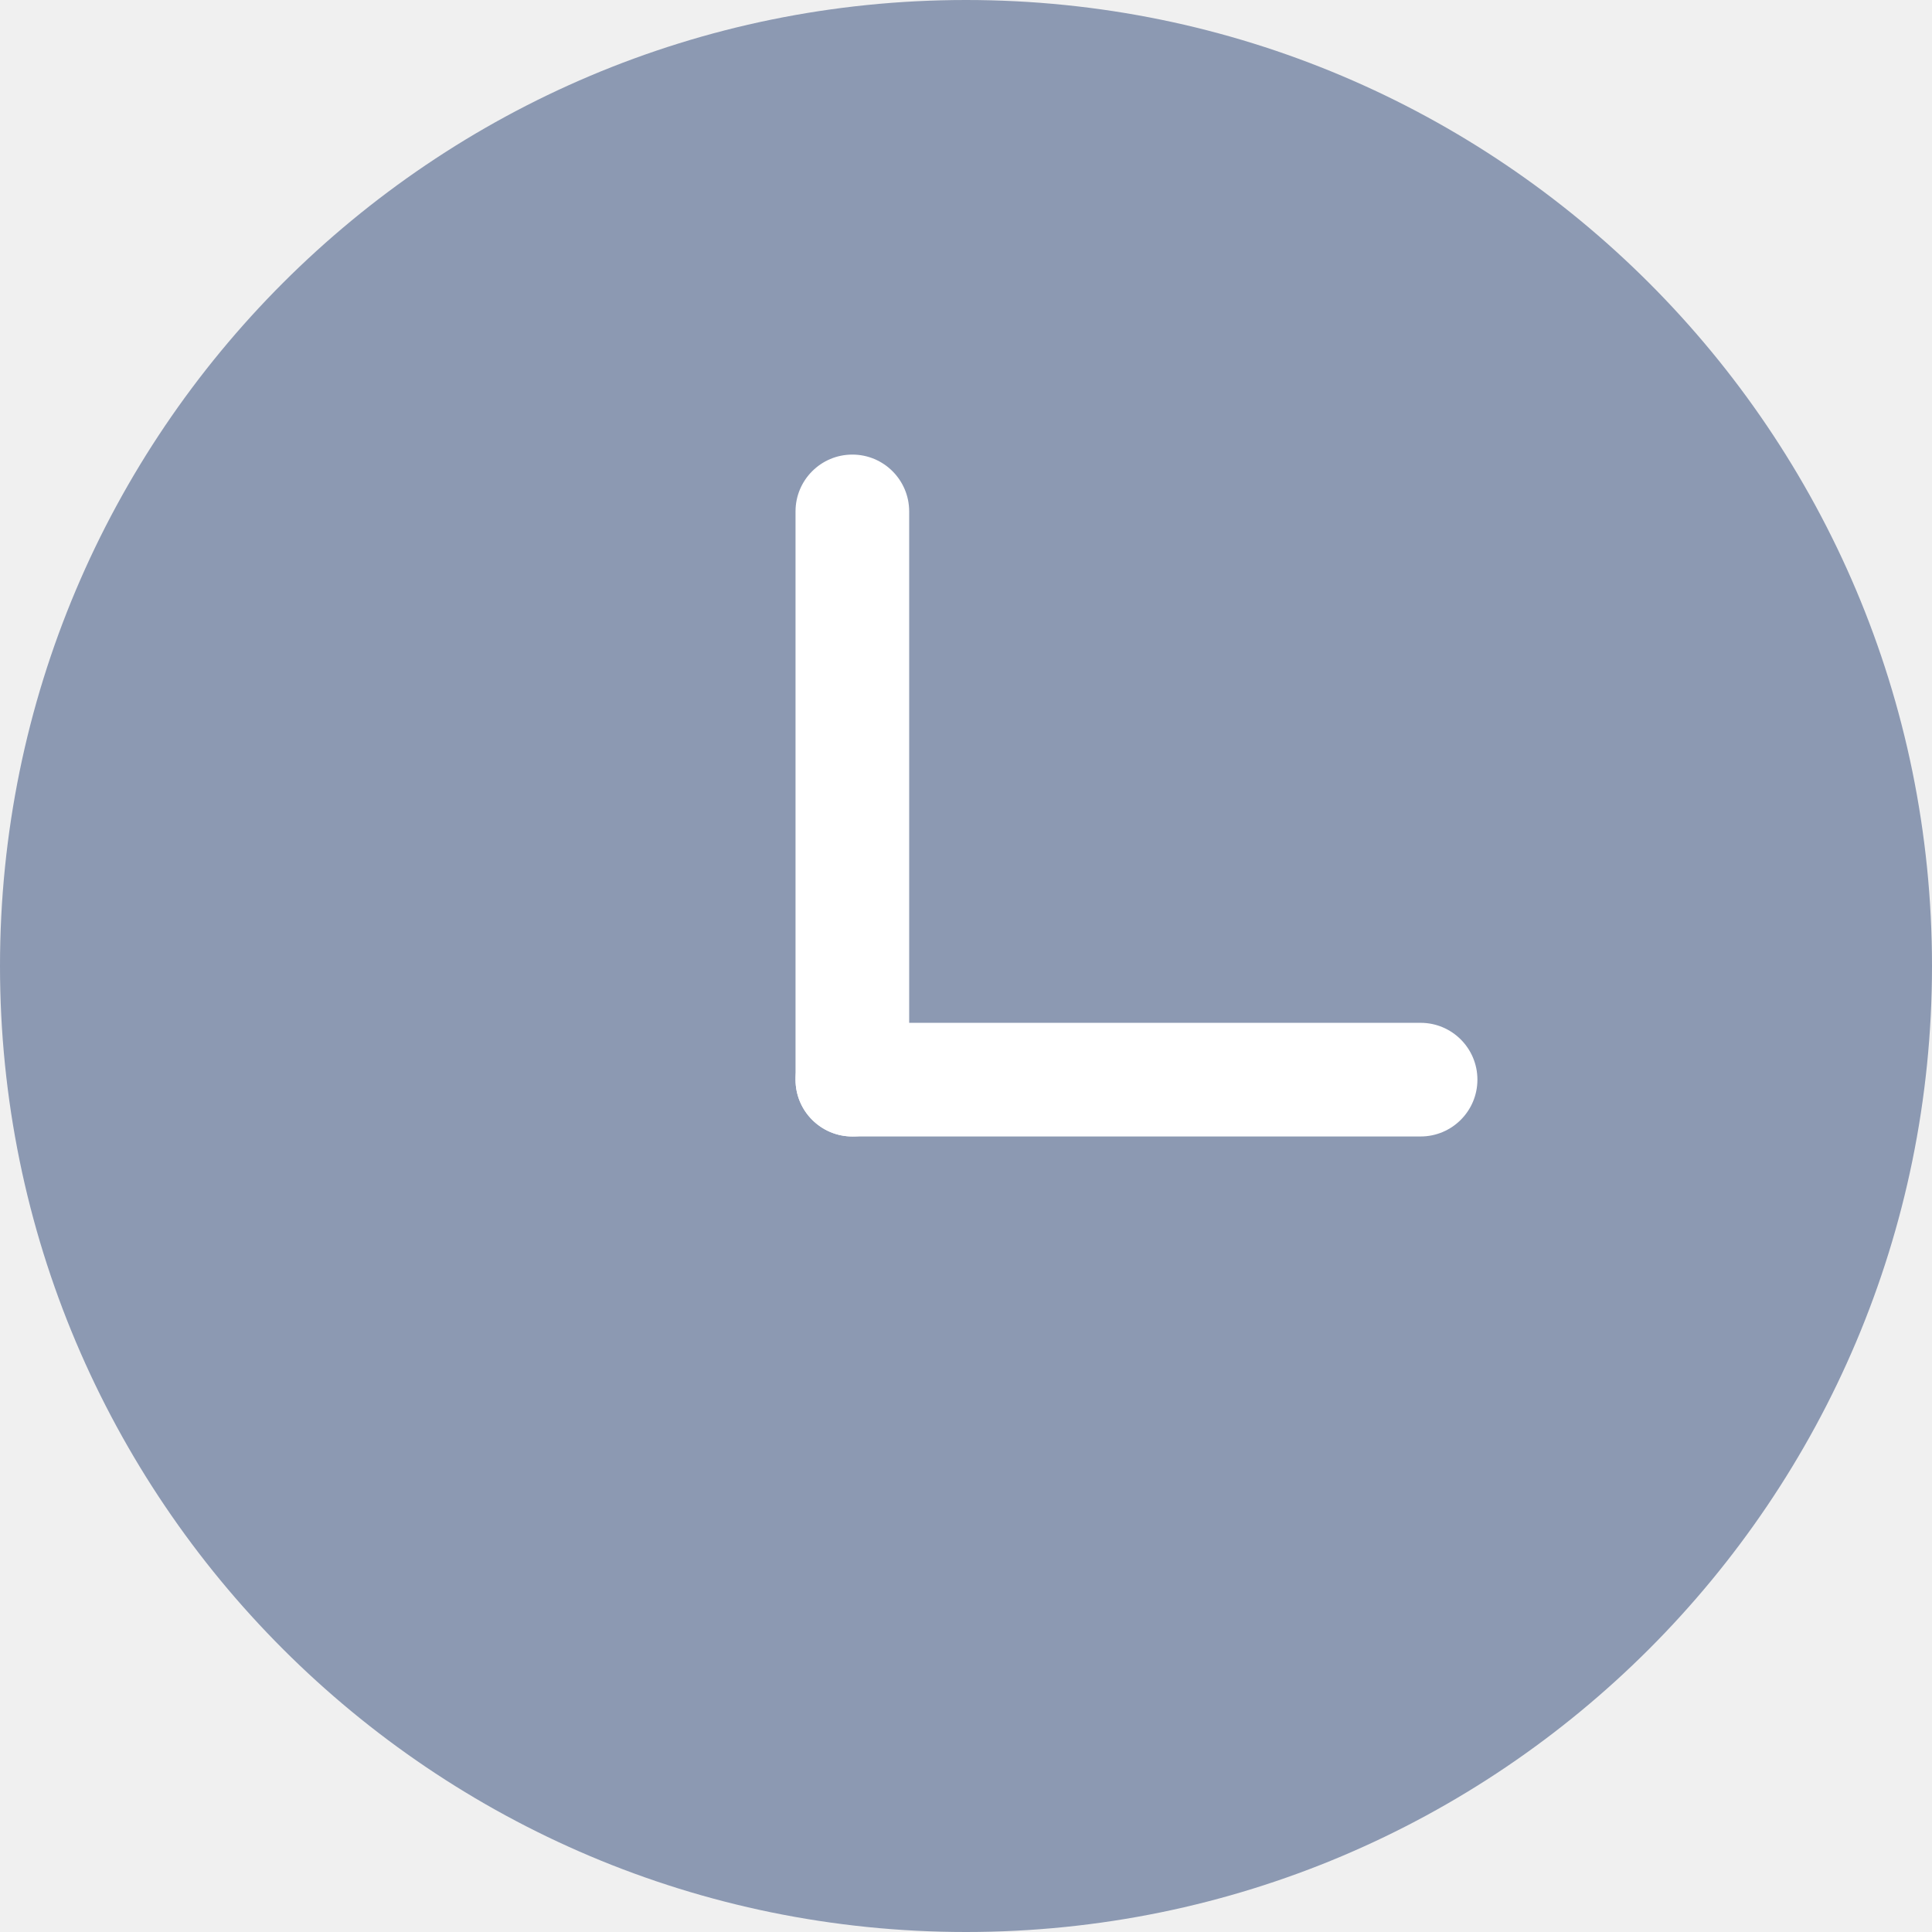
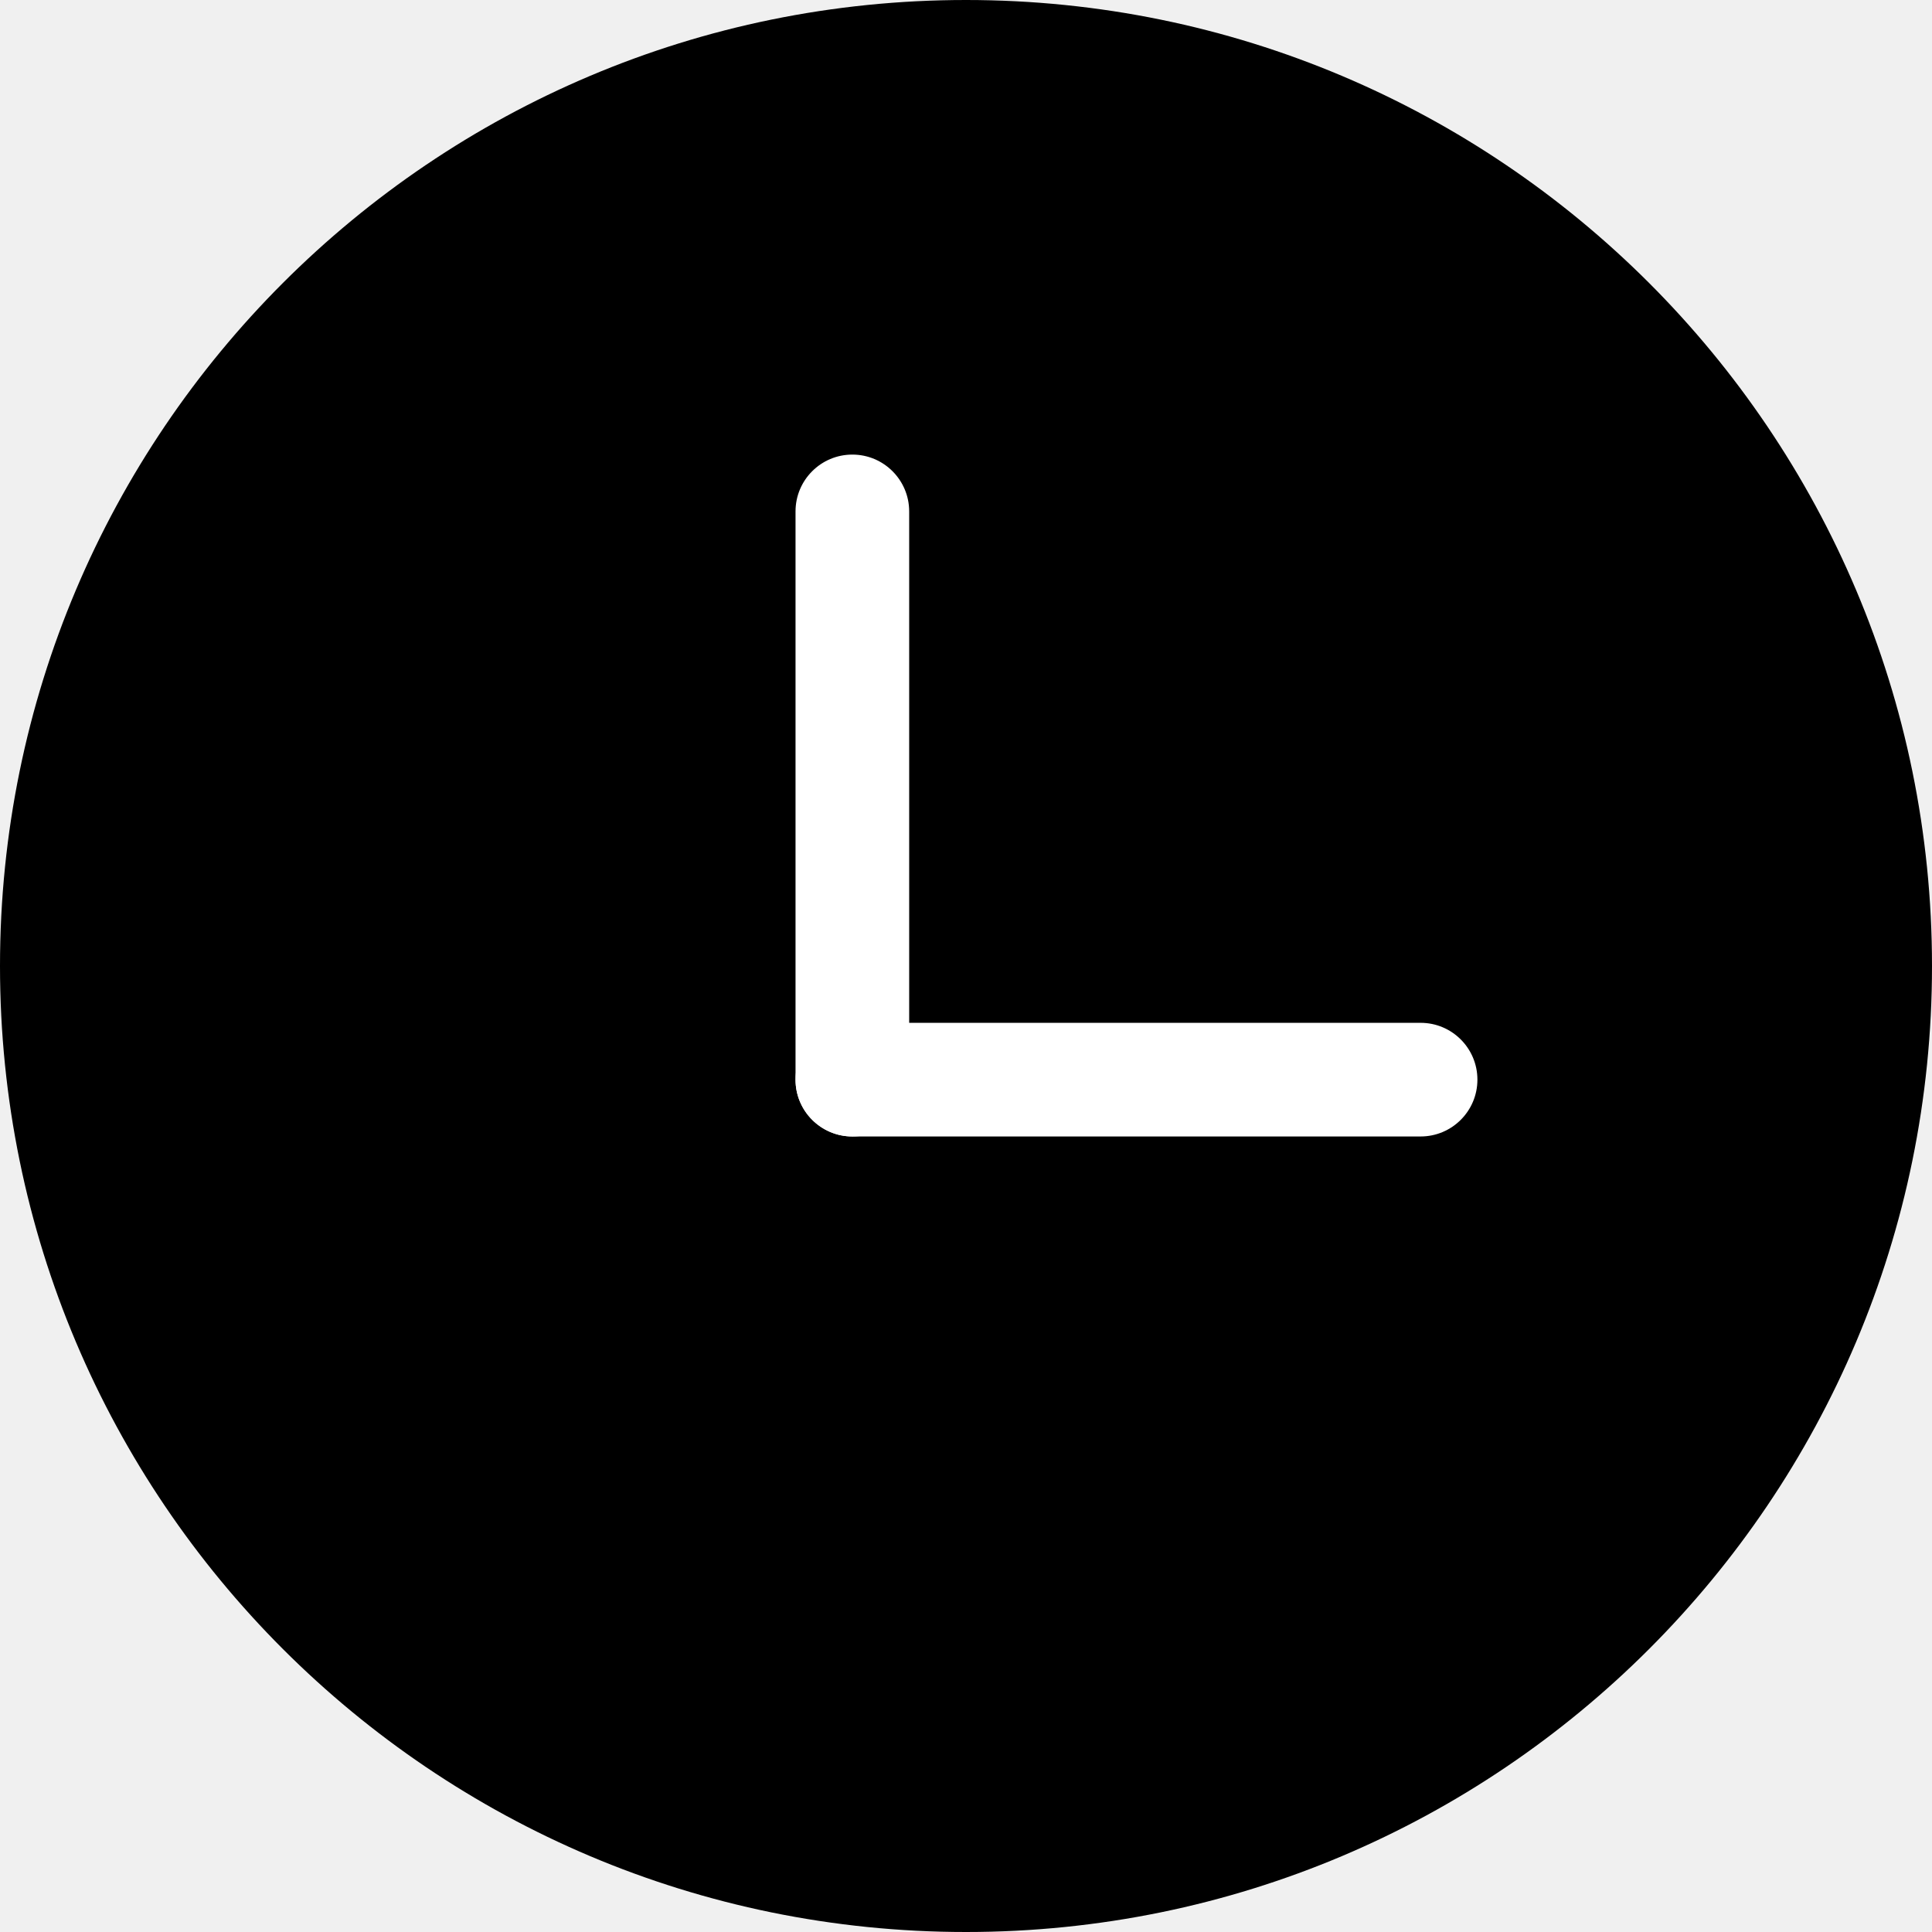
<svg xmlns="http://www.w3.org/2000/svg" width="17" height="17" viewBox="0 0 17 17" fill="none">
-   <circle cx="8.5" cy="8.5" r="8.5" fill="#8C99B2" />
+   <circle cx="8.5" cy="8.5" r="8.5" fill="currentColor" />
  <rect x="7" y="4" width="1" height="6" rx="0.5" fill="white" />
  <rect x="13" y="9" width="1" height="6" rx="0.5" transform="rotate(90 13 9)" fill="white" />
</svg>
